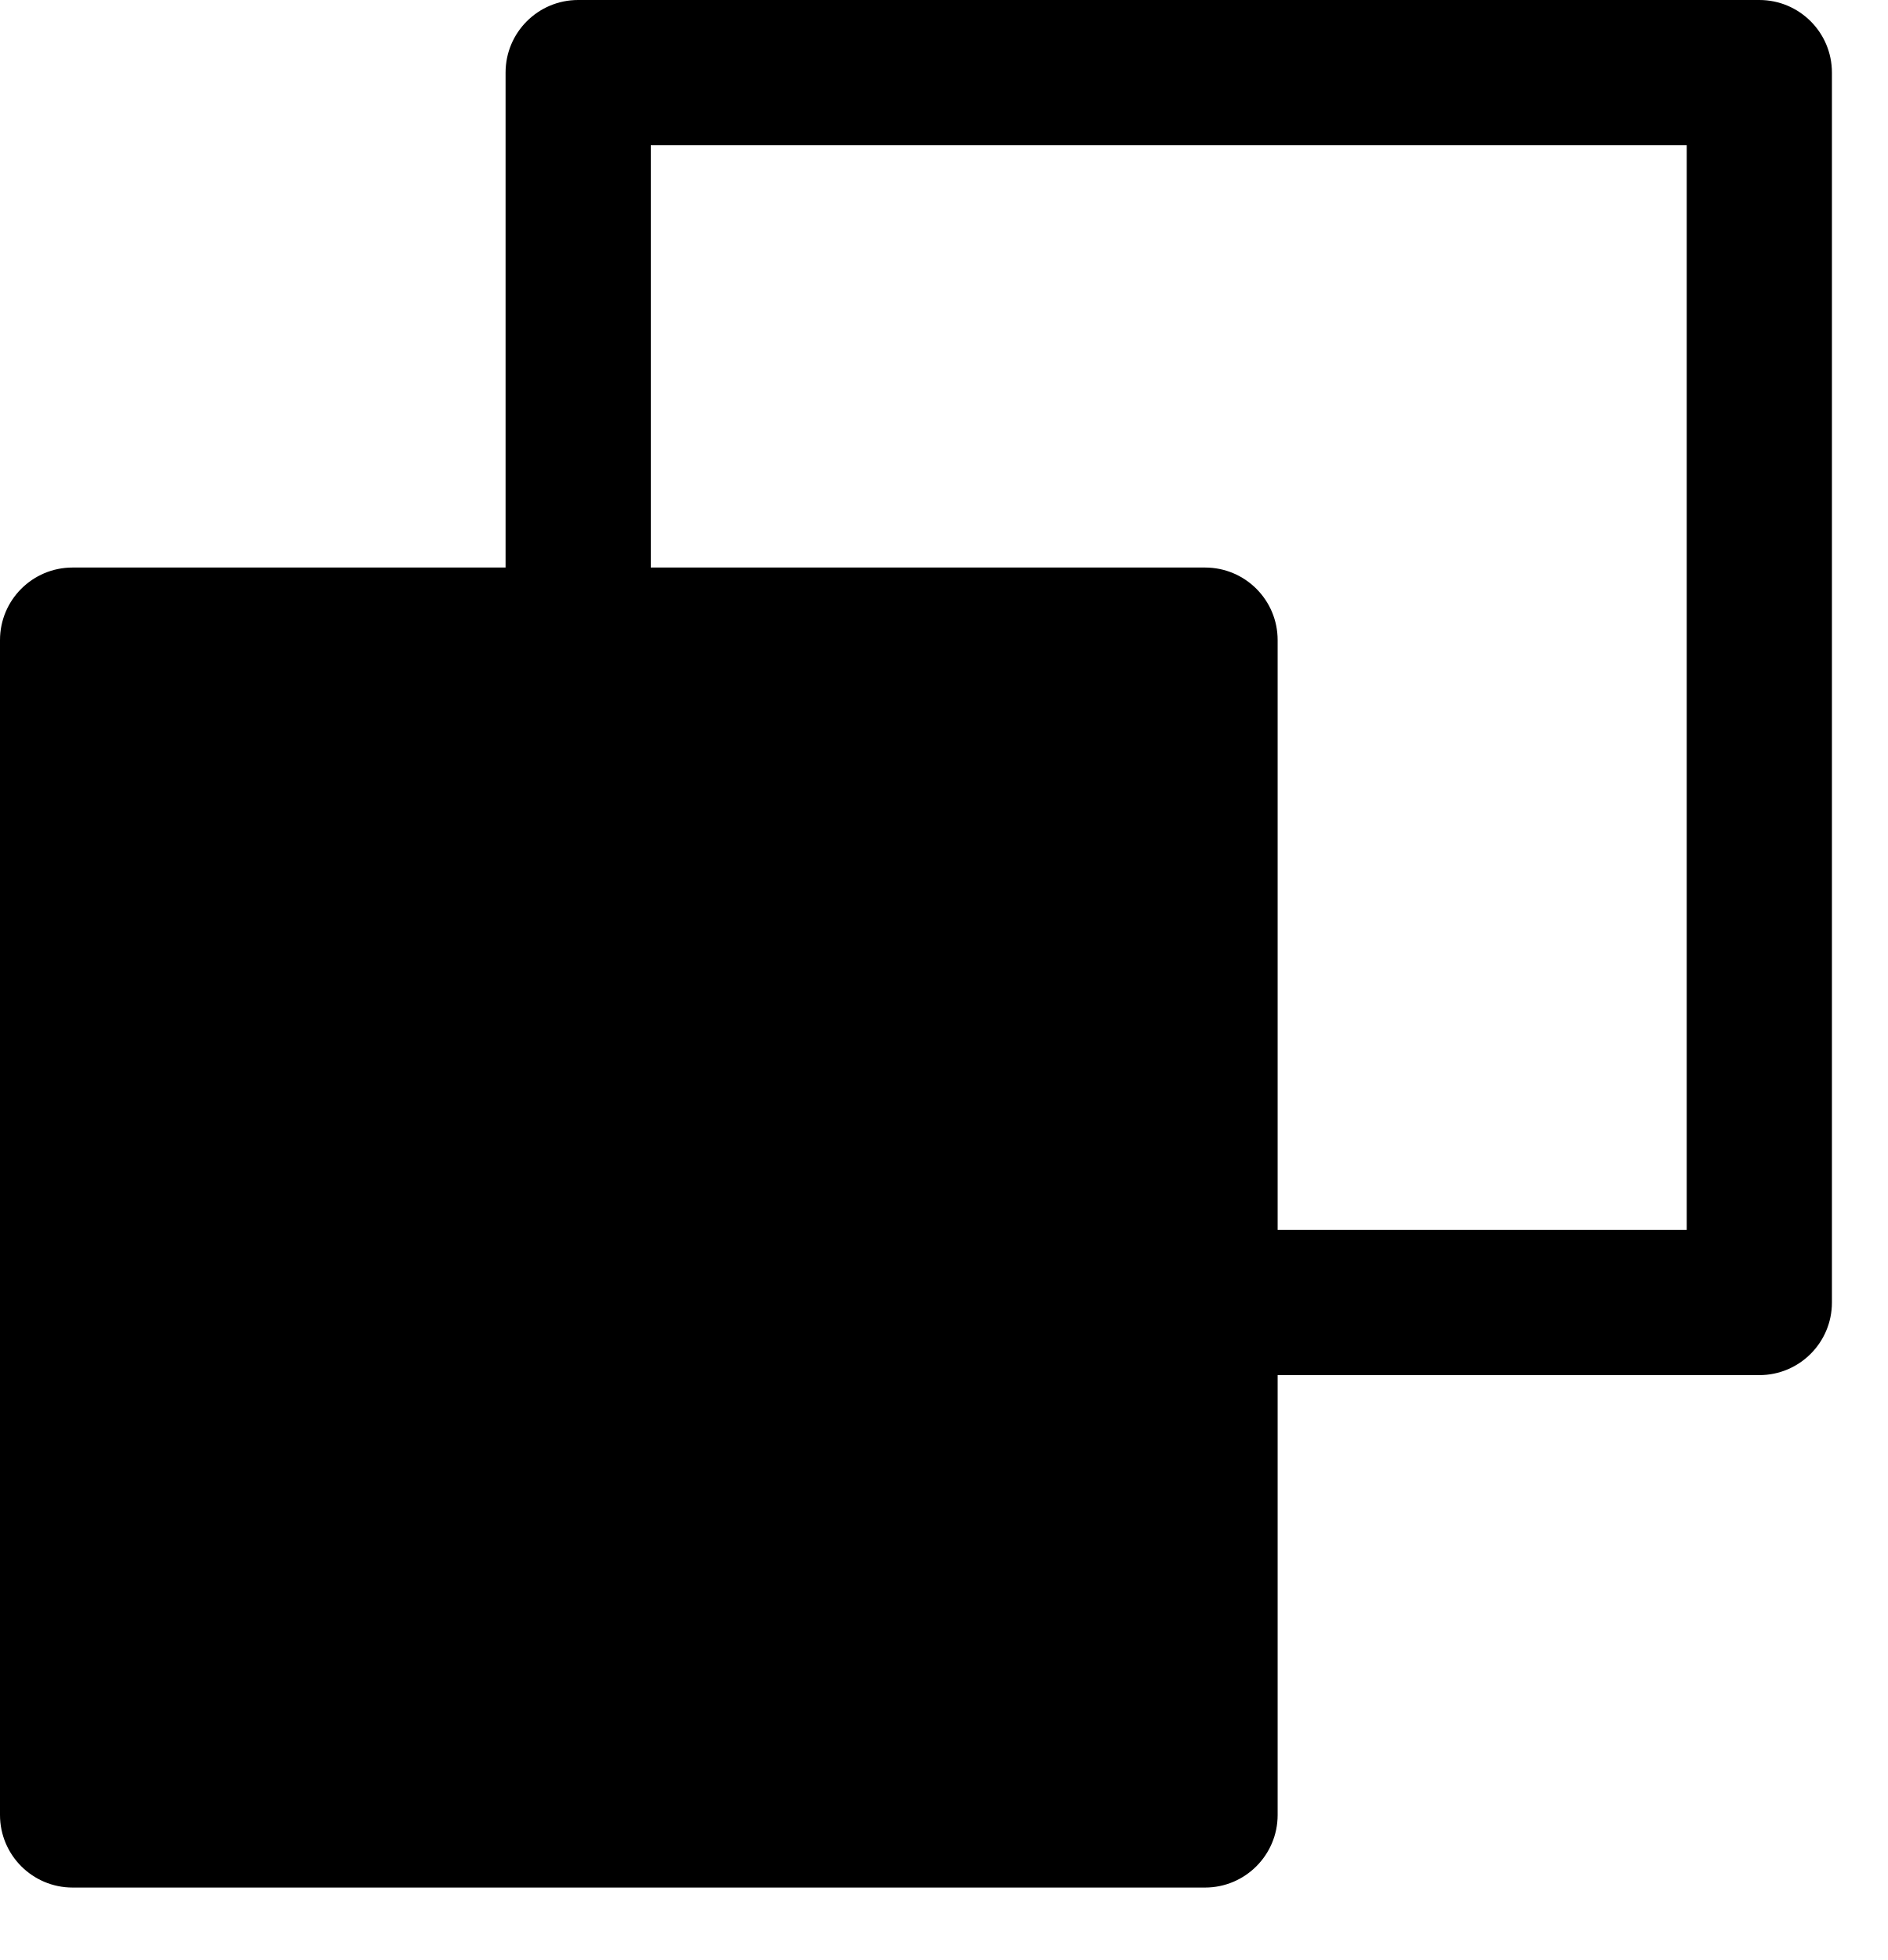
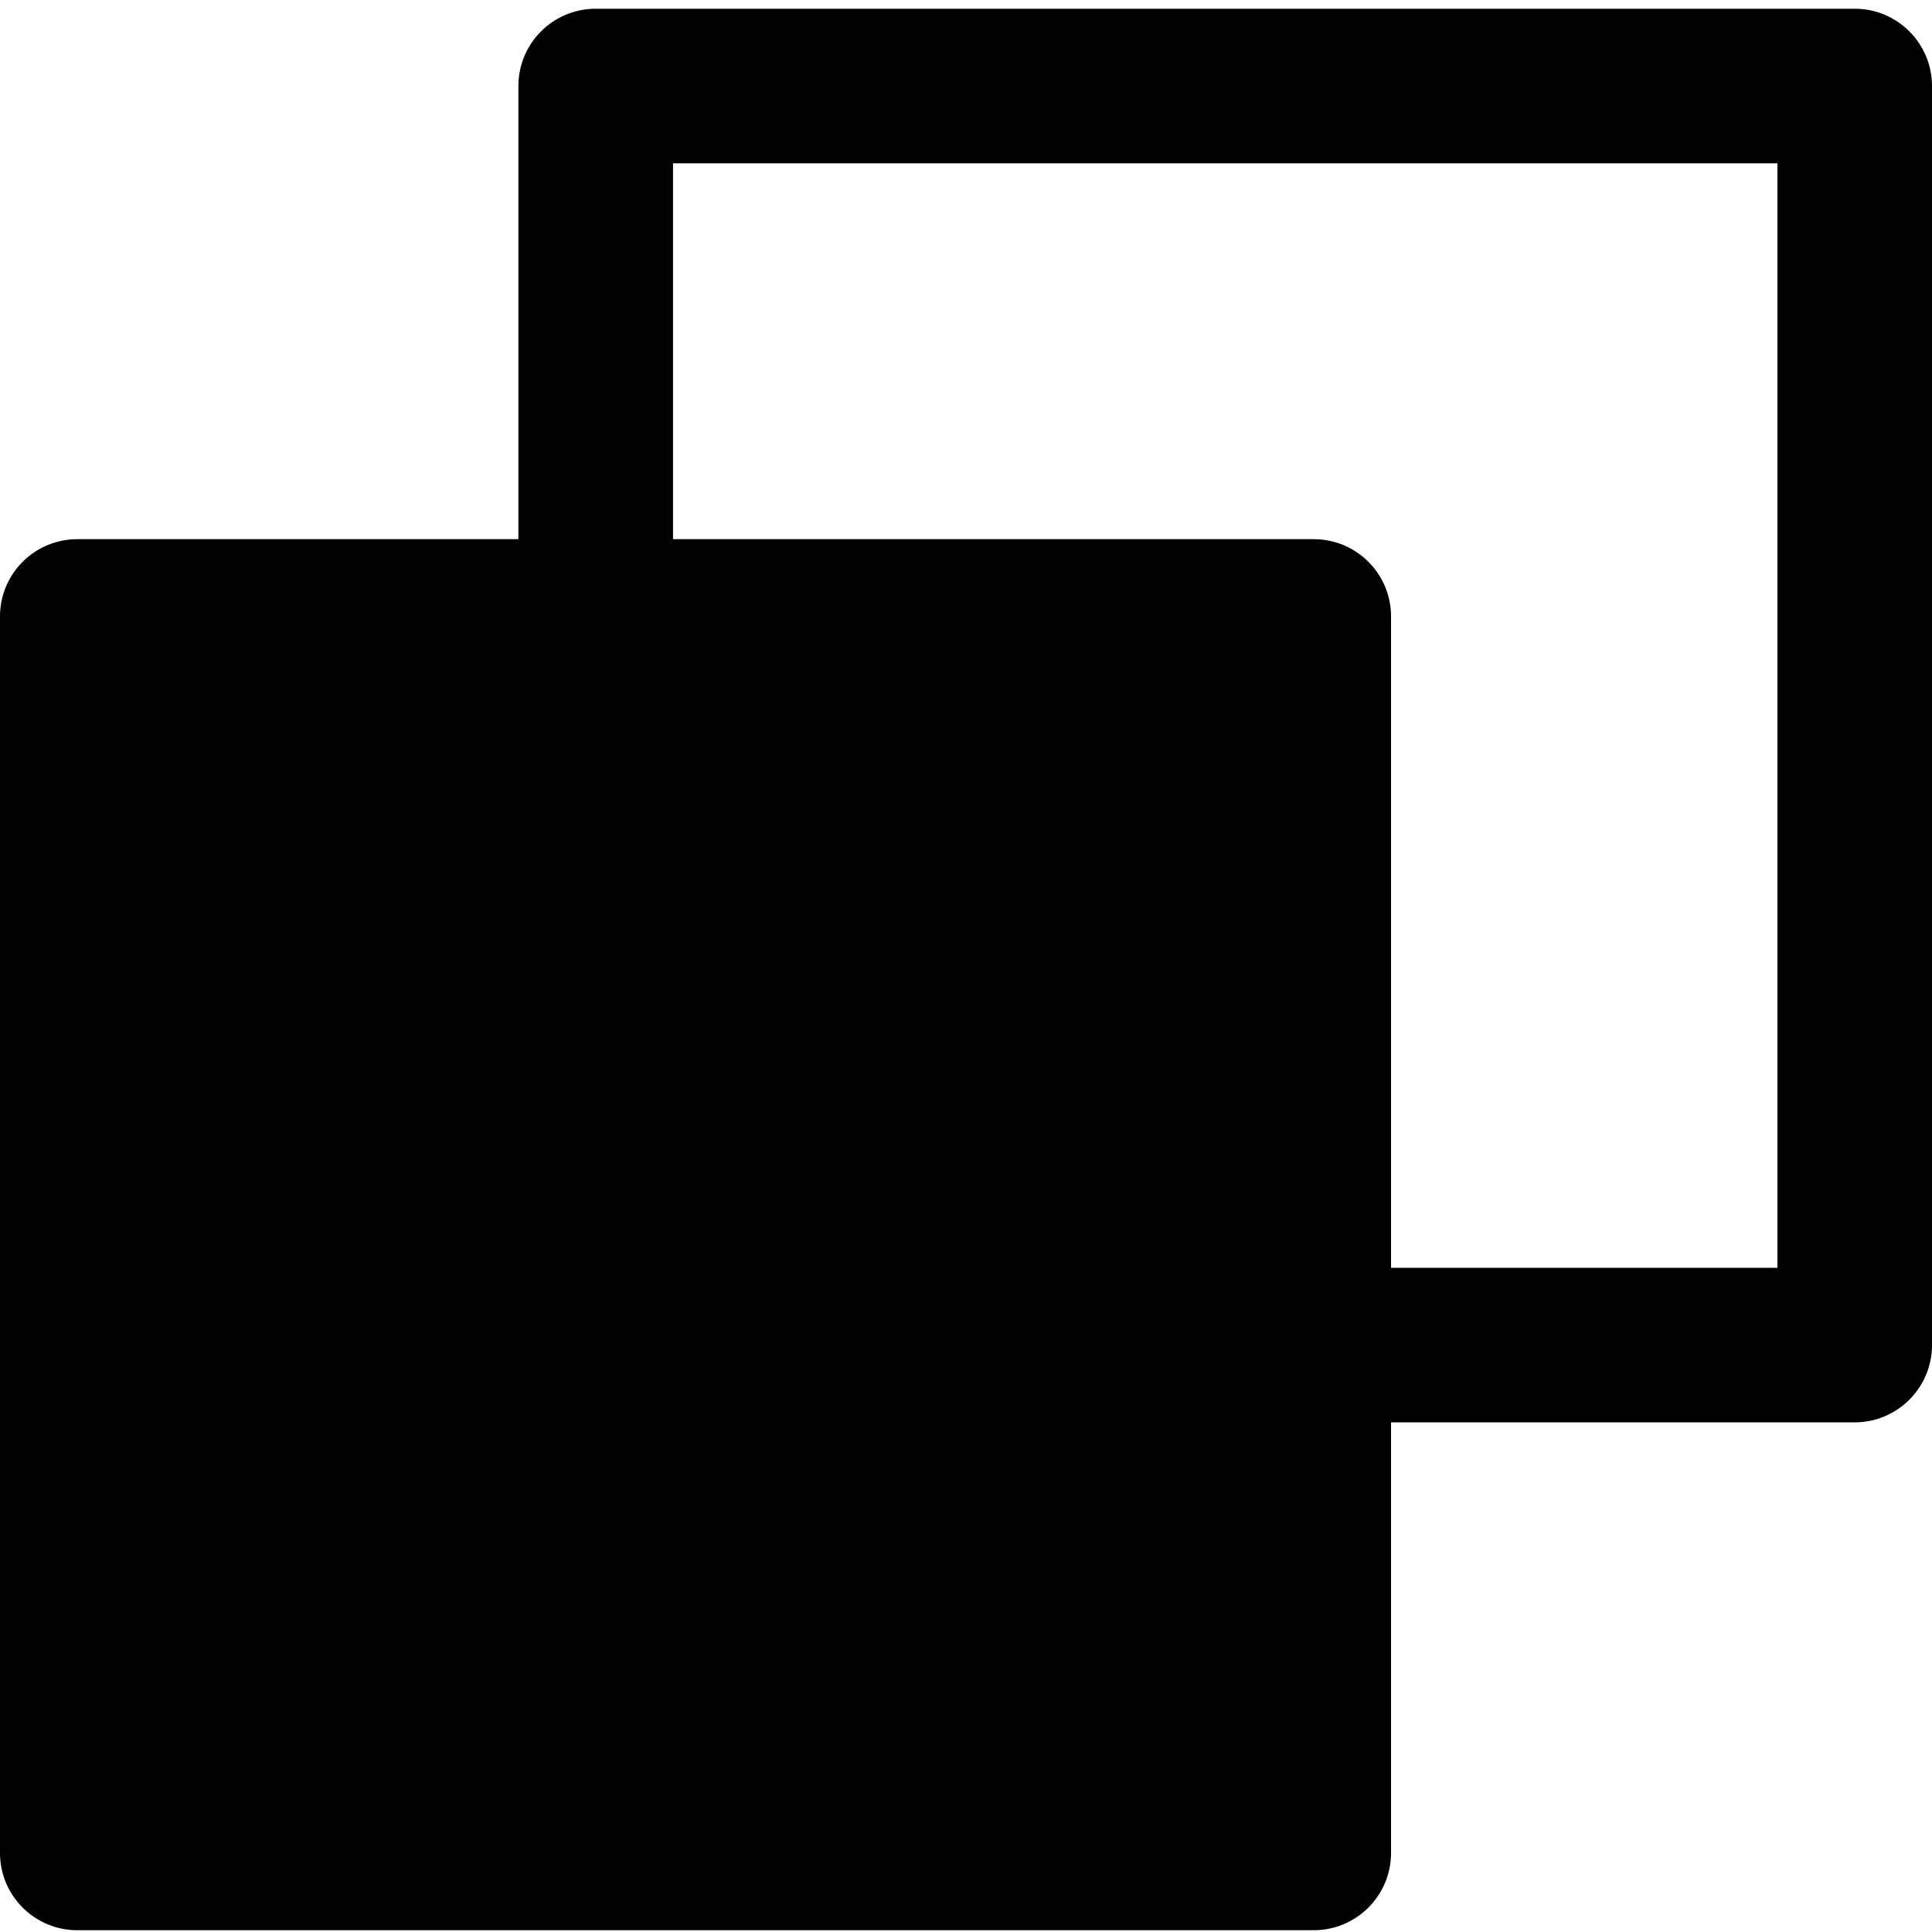
- <svg xmlns="http://www.w3.org/2000/svg" width="26" height="27" viewBox="0 0 26 27" fill="none">
-   <path fill-rule="evenodd" clip-rule="evenodd" d="M7.964 0C7.411 0 6.964 0.448 6.964 1V7.818H1C0.448 7.818 0 8.265 0 8.818V25.002C0 25.554 0.448 26.002 1 26.002H16.599C17.151 26.002 17.599 25.554 17.599 25.002V18.943H24.234C24.786 18.943 25.234 18.495 25.234 17.943V1C25.234 0.448 24.786 0 24.234 0H7.964ZM17.599 16.943H23.234V2H8.964V7.818H16.599C17.151 7.818 17.599 8.265 17.599 8.818V16.943Z" fill="black" />
+ <svg xmlns="http://www.w3.org/2000/svg" width="25" height="25" viewBox="0 0 25 25" fill="none">
+   <path fill-rule="evenodd" clip-rule="evenodd" d="M7.708 0.113C7.156 0.113 6.708 0.561 6.708 1.113V6.977H1C0.448 6.977 0 7.424 0 7.977V23.977C0 24.529 0.448 24.977 1 24.977H17C17.552 24.977 18 24.529 18 23.977V18.405H24C24.552 18.405 25 17.957 25 17.405V1.113C25 0.561 24.552 0.113 24 0.113H7.708ZM18 16.405H23V2.113H8.709V6.977H17C17.552 6.977 18 7.424 18 7.977V16.405Z" fill="black" />
</svg>
